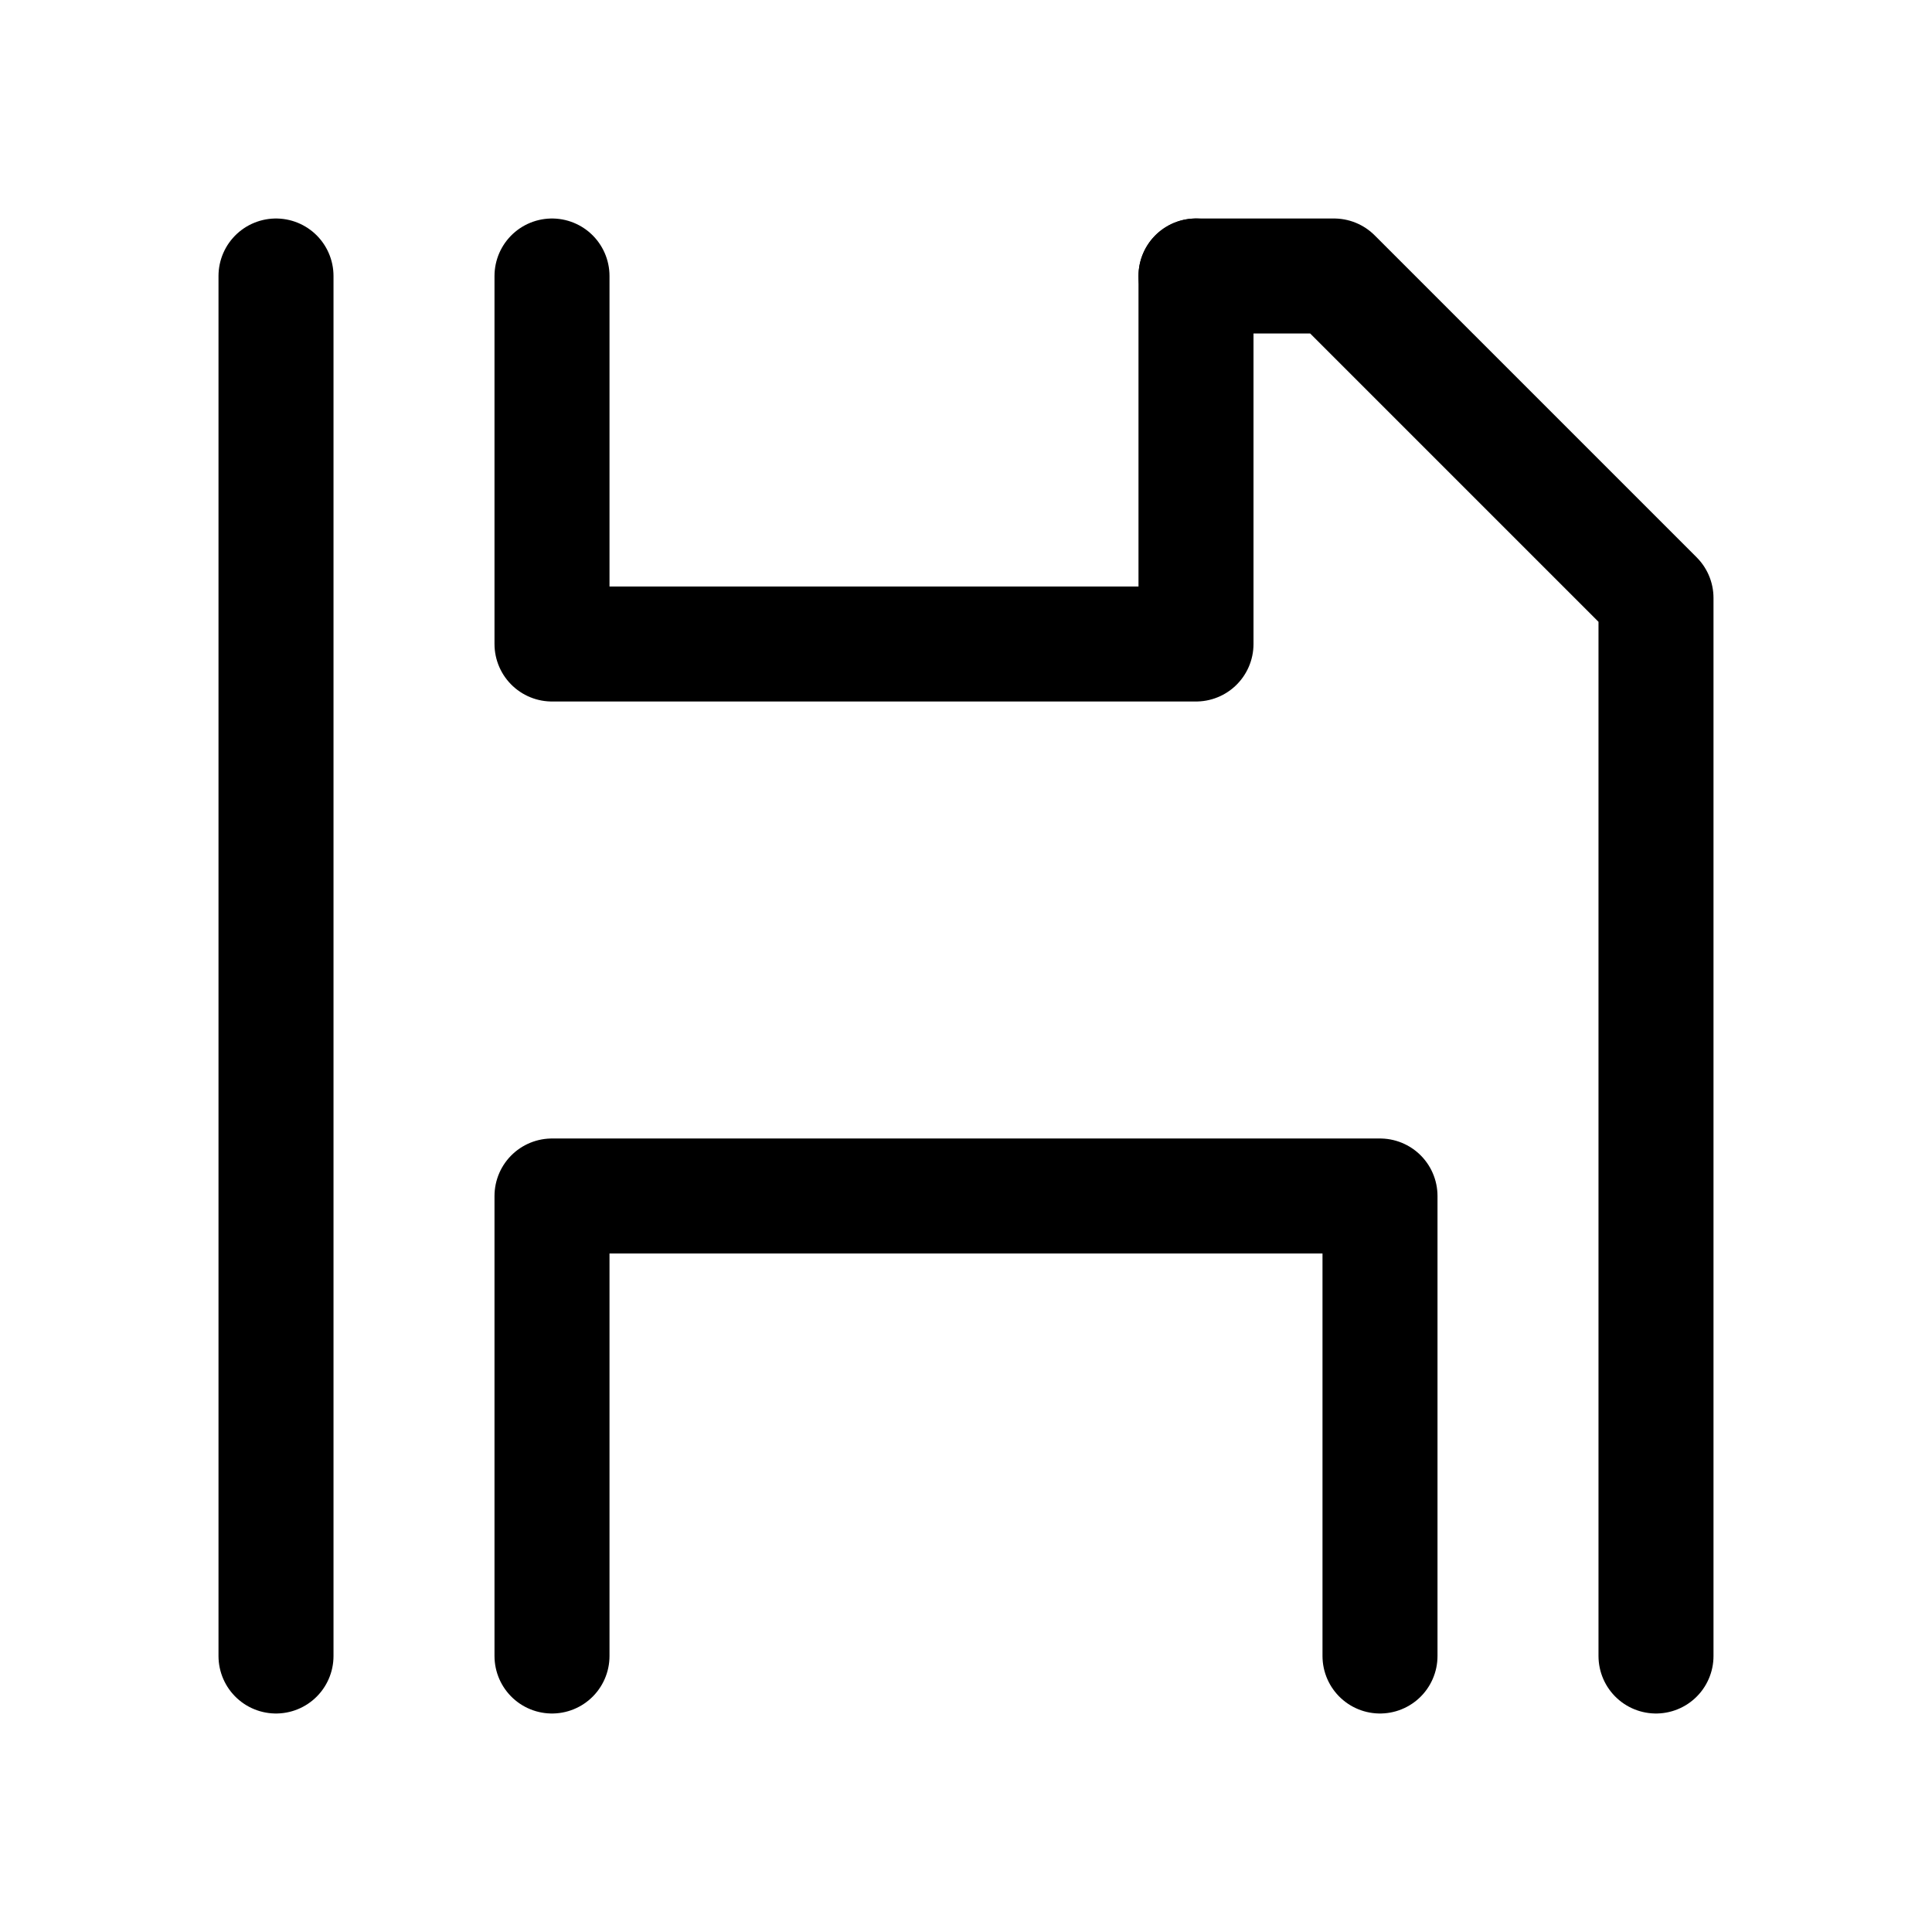
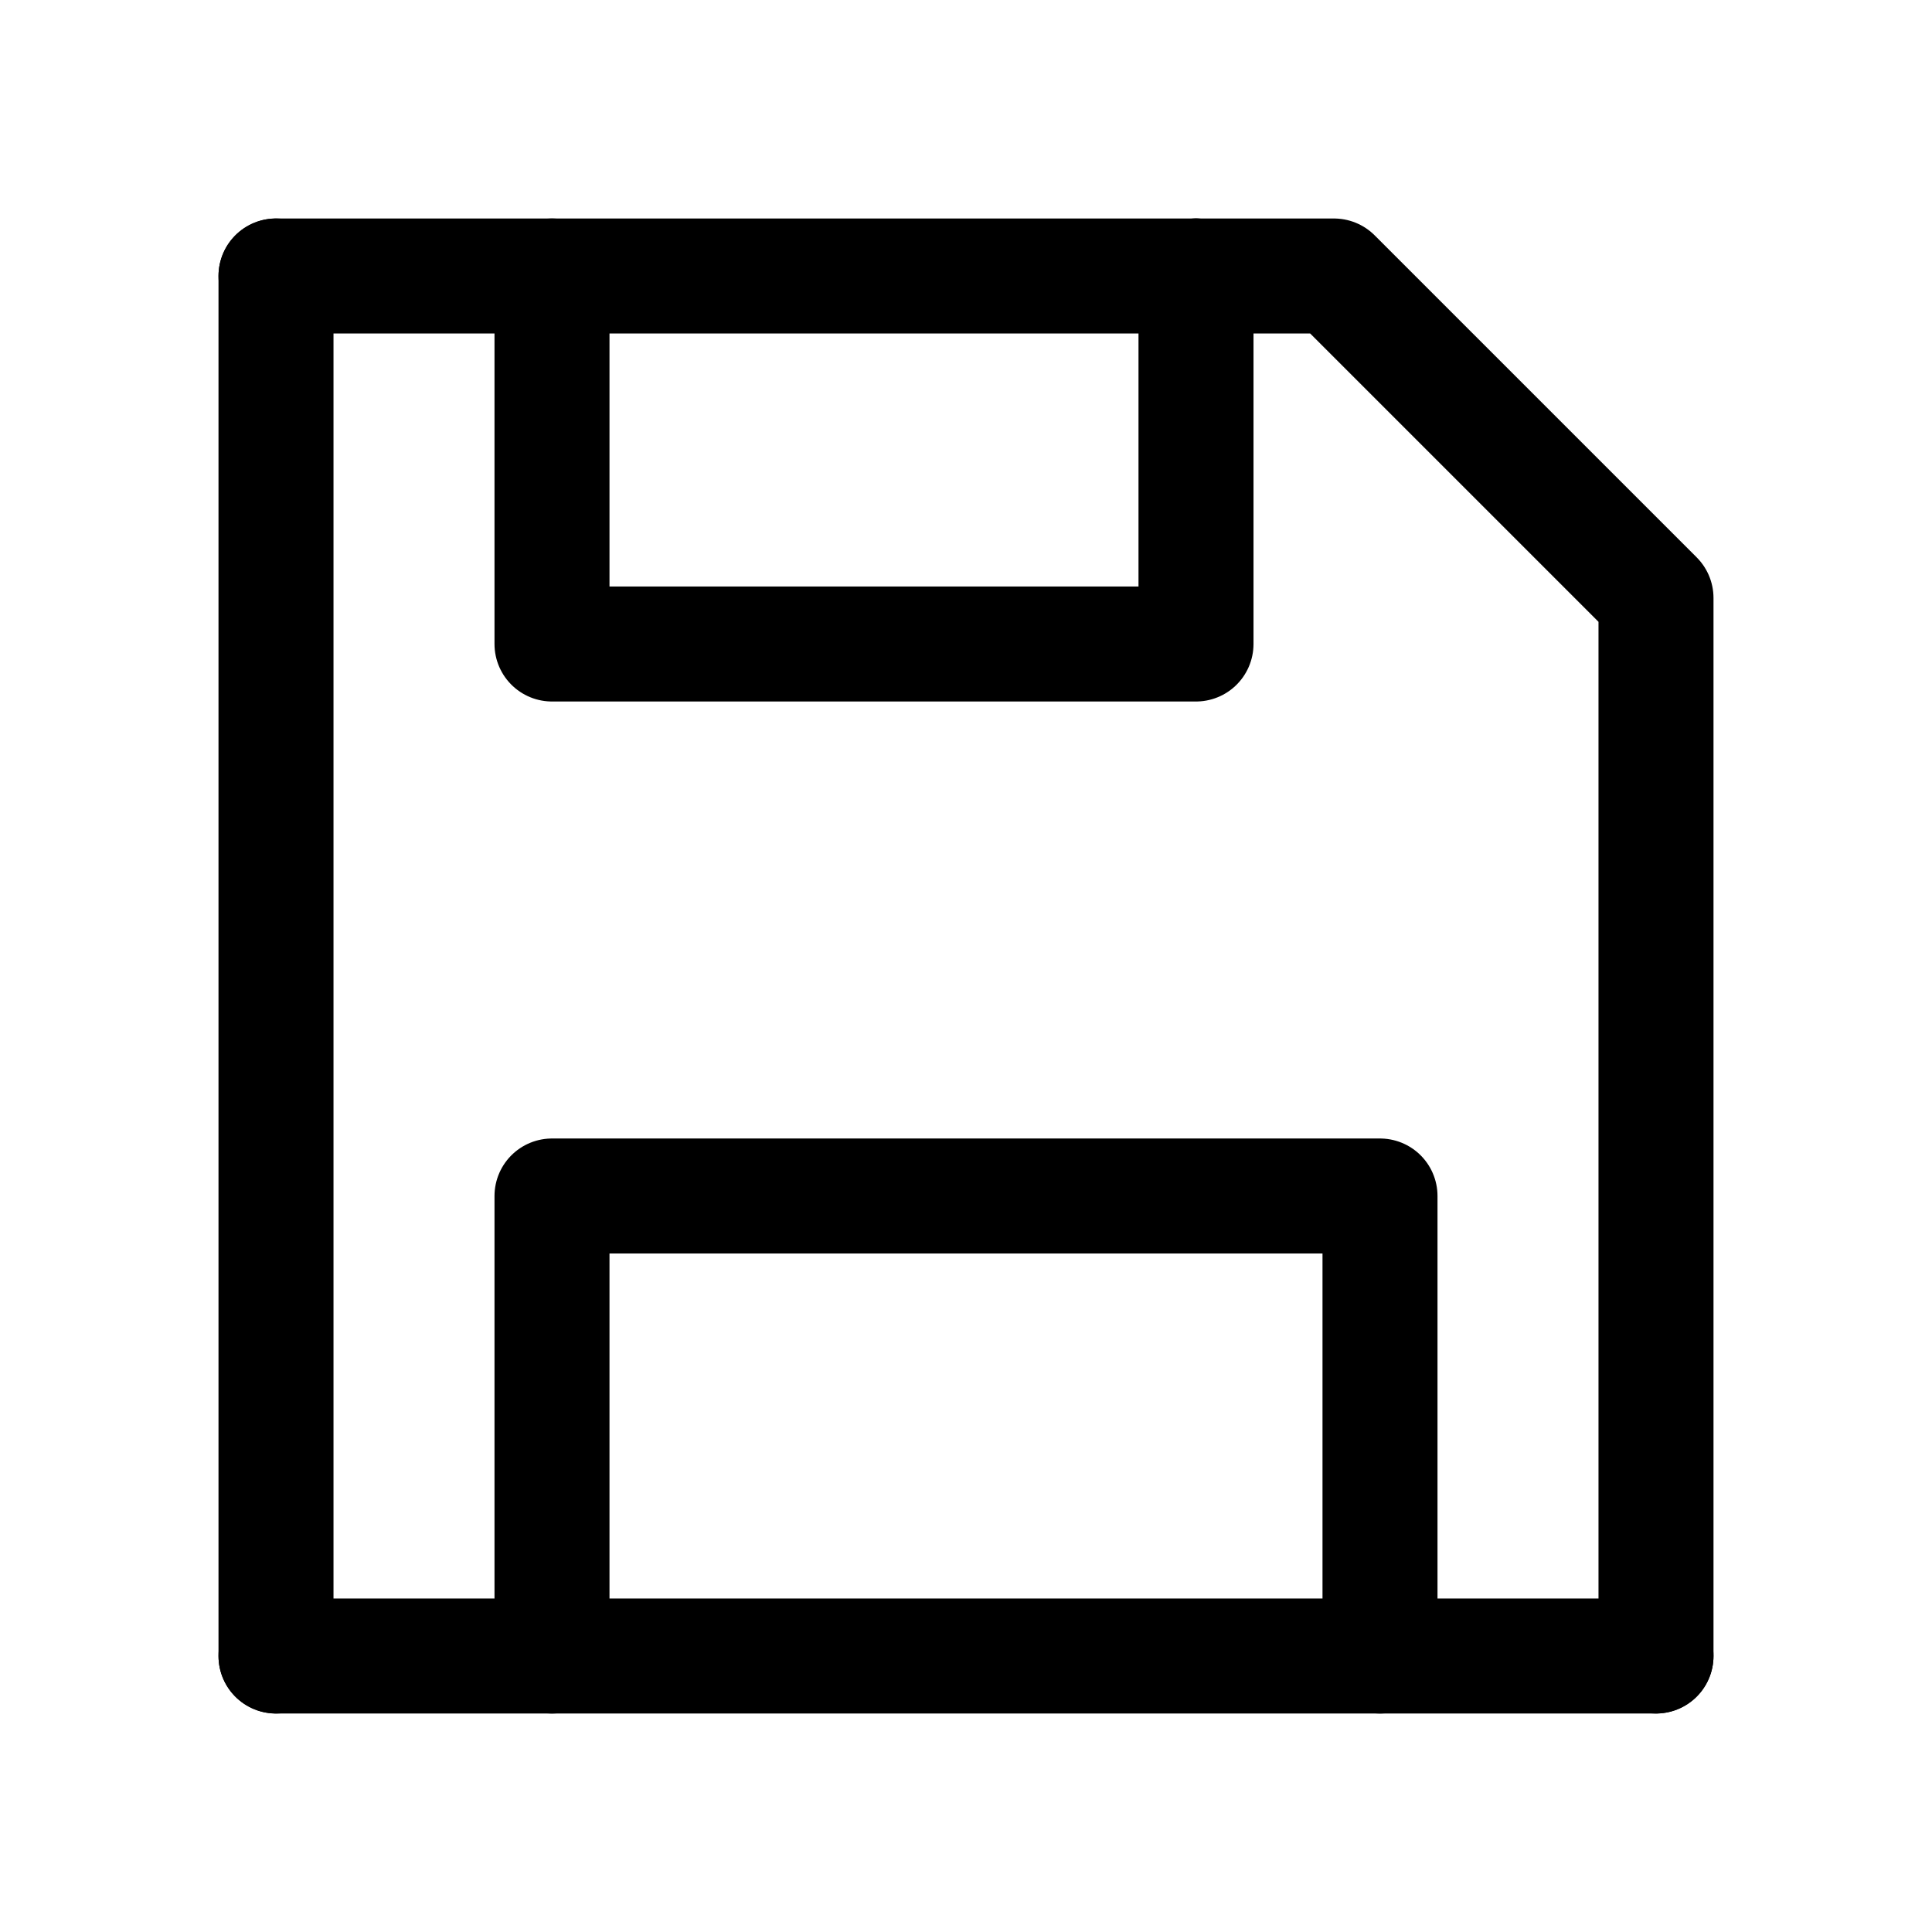
<svg xmlns="http://www.w3.org/2000/svg" width="21" height="21" version="1.1" viewBox="0 0 21 21">
  <g fill="none" stroke="#000" stroke-linecap="round" stroke-linejoin="round" stroke-width="1.25">
    <path d="m3 3v15" />
    <path d="m13 3h1.5l3.5 3.5v11.5" />
    <path d="m6 18v-5h9v5" />
    <path d="m6 3v4h7v-4" />
+     <path d="m3 18h15" />
+     <path d="m3 3h10" />
  </g>
</svg>
